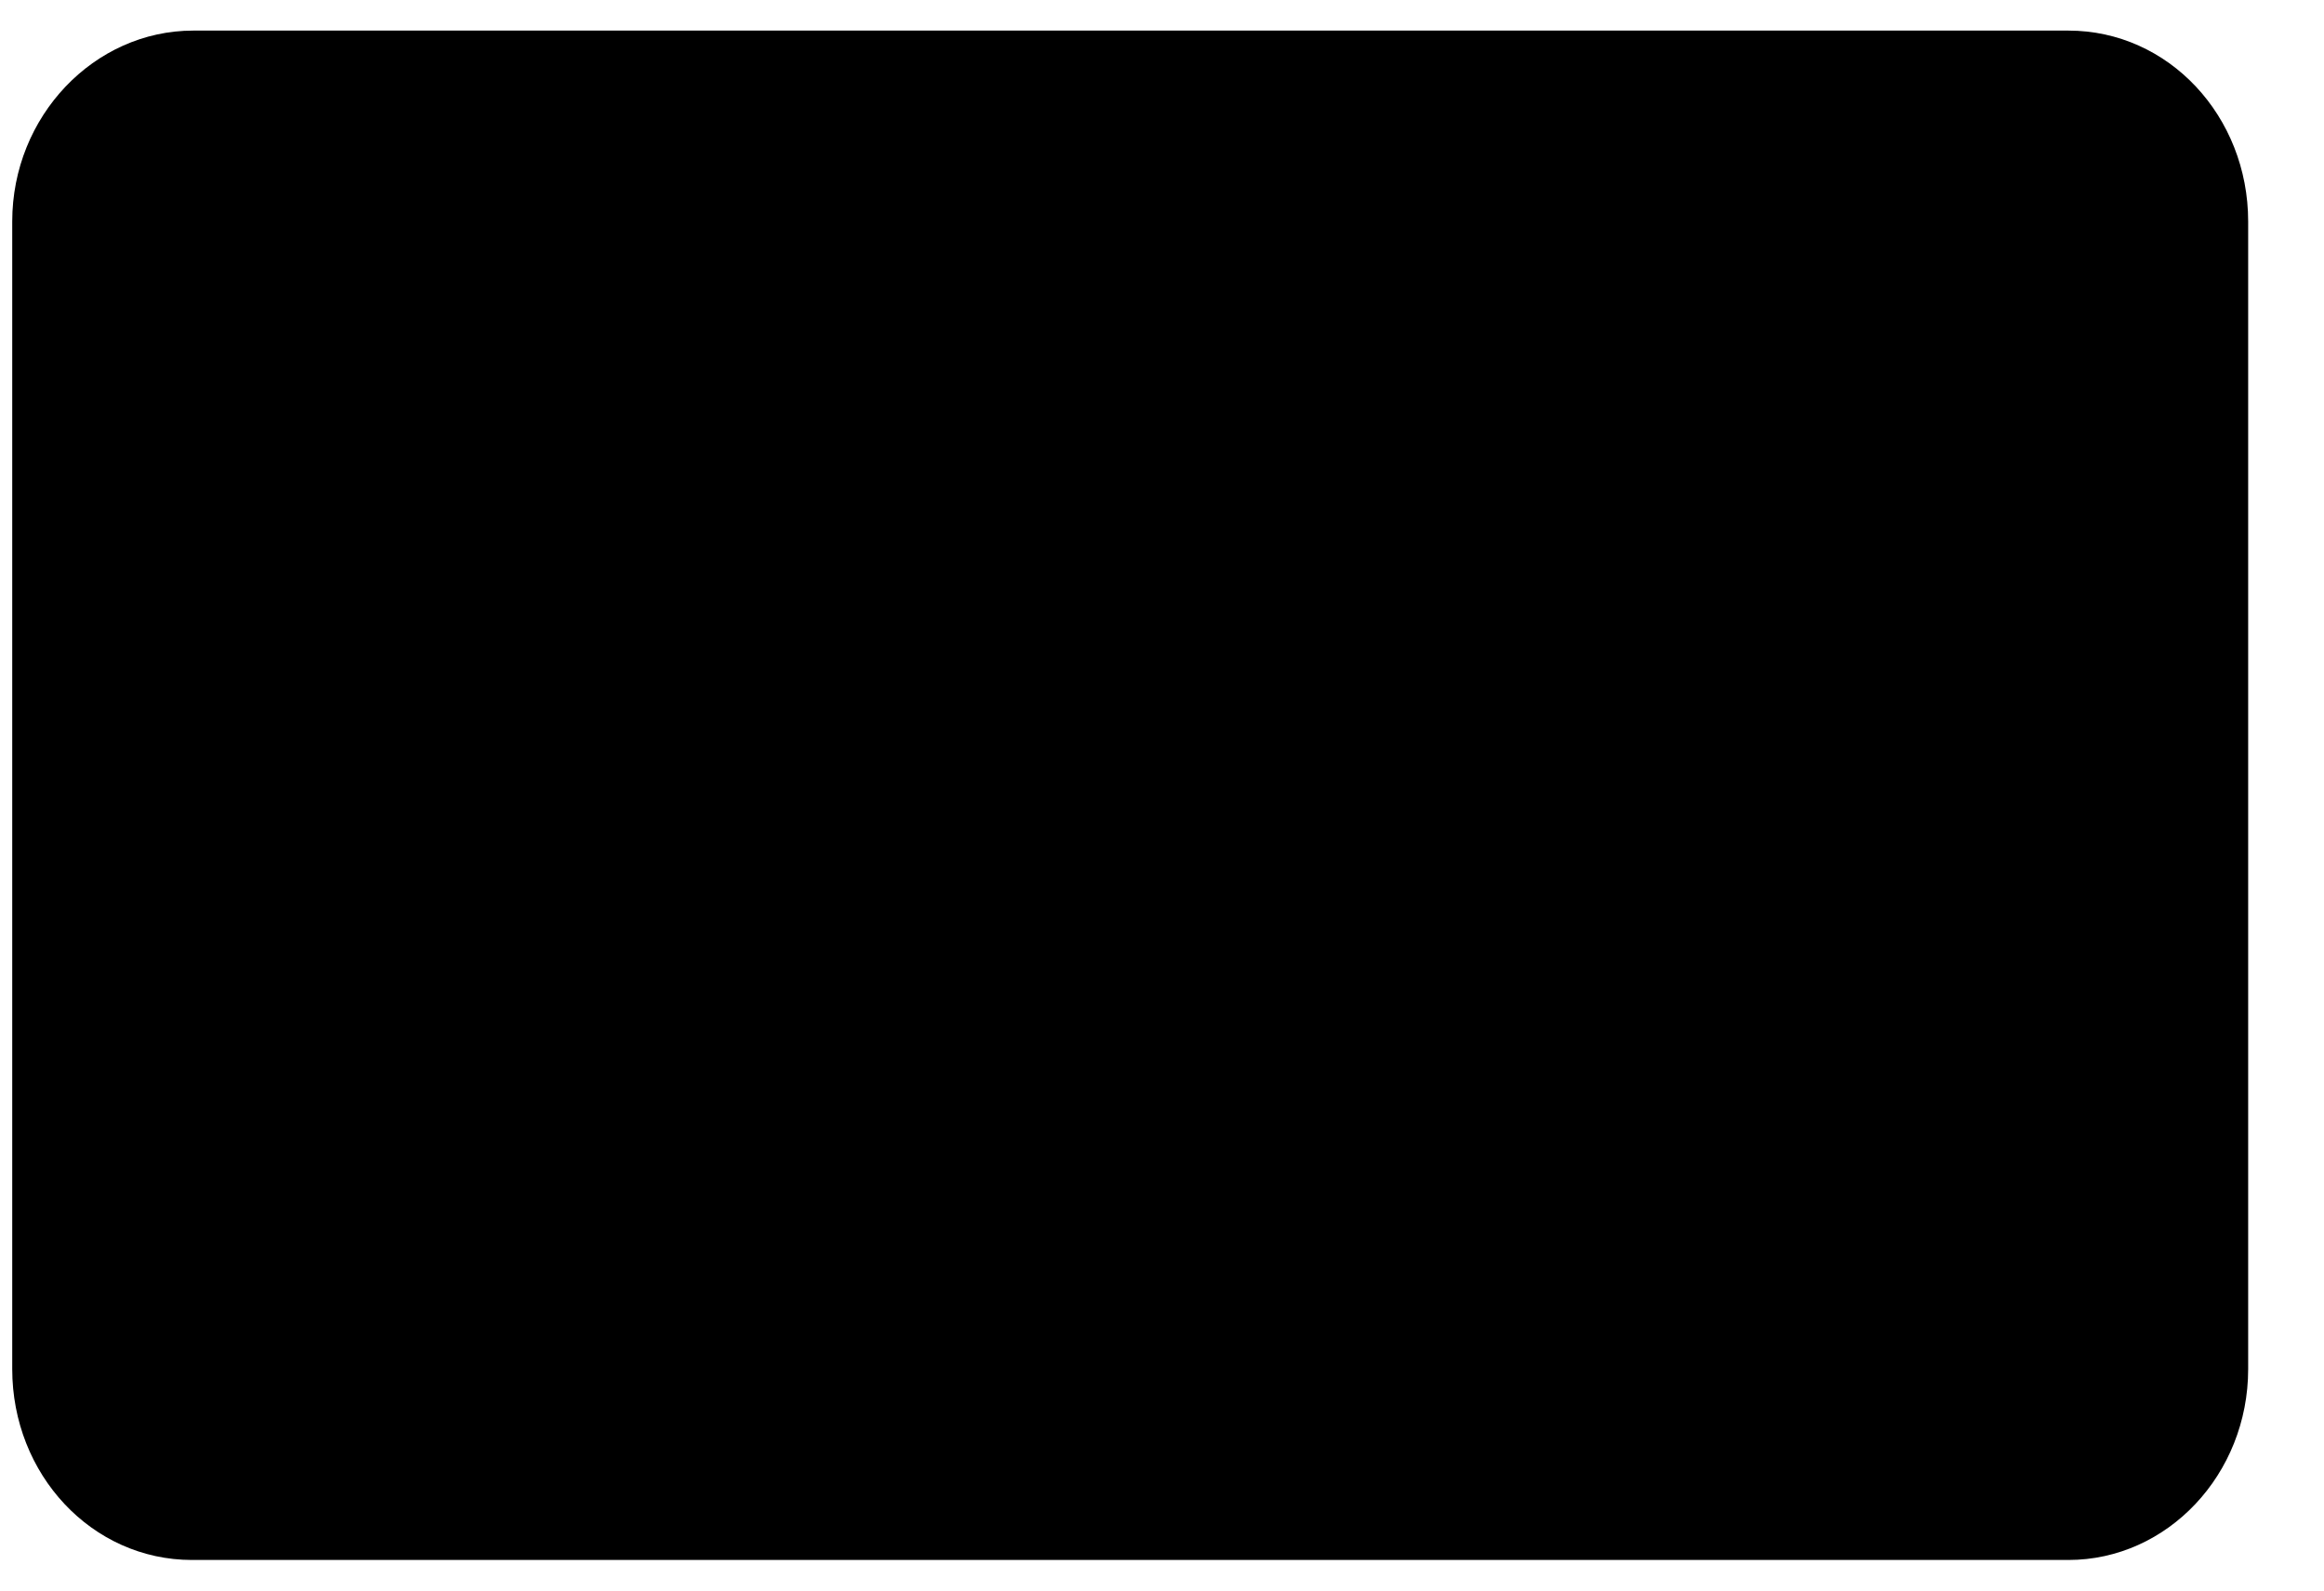
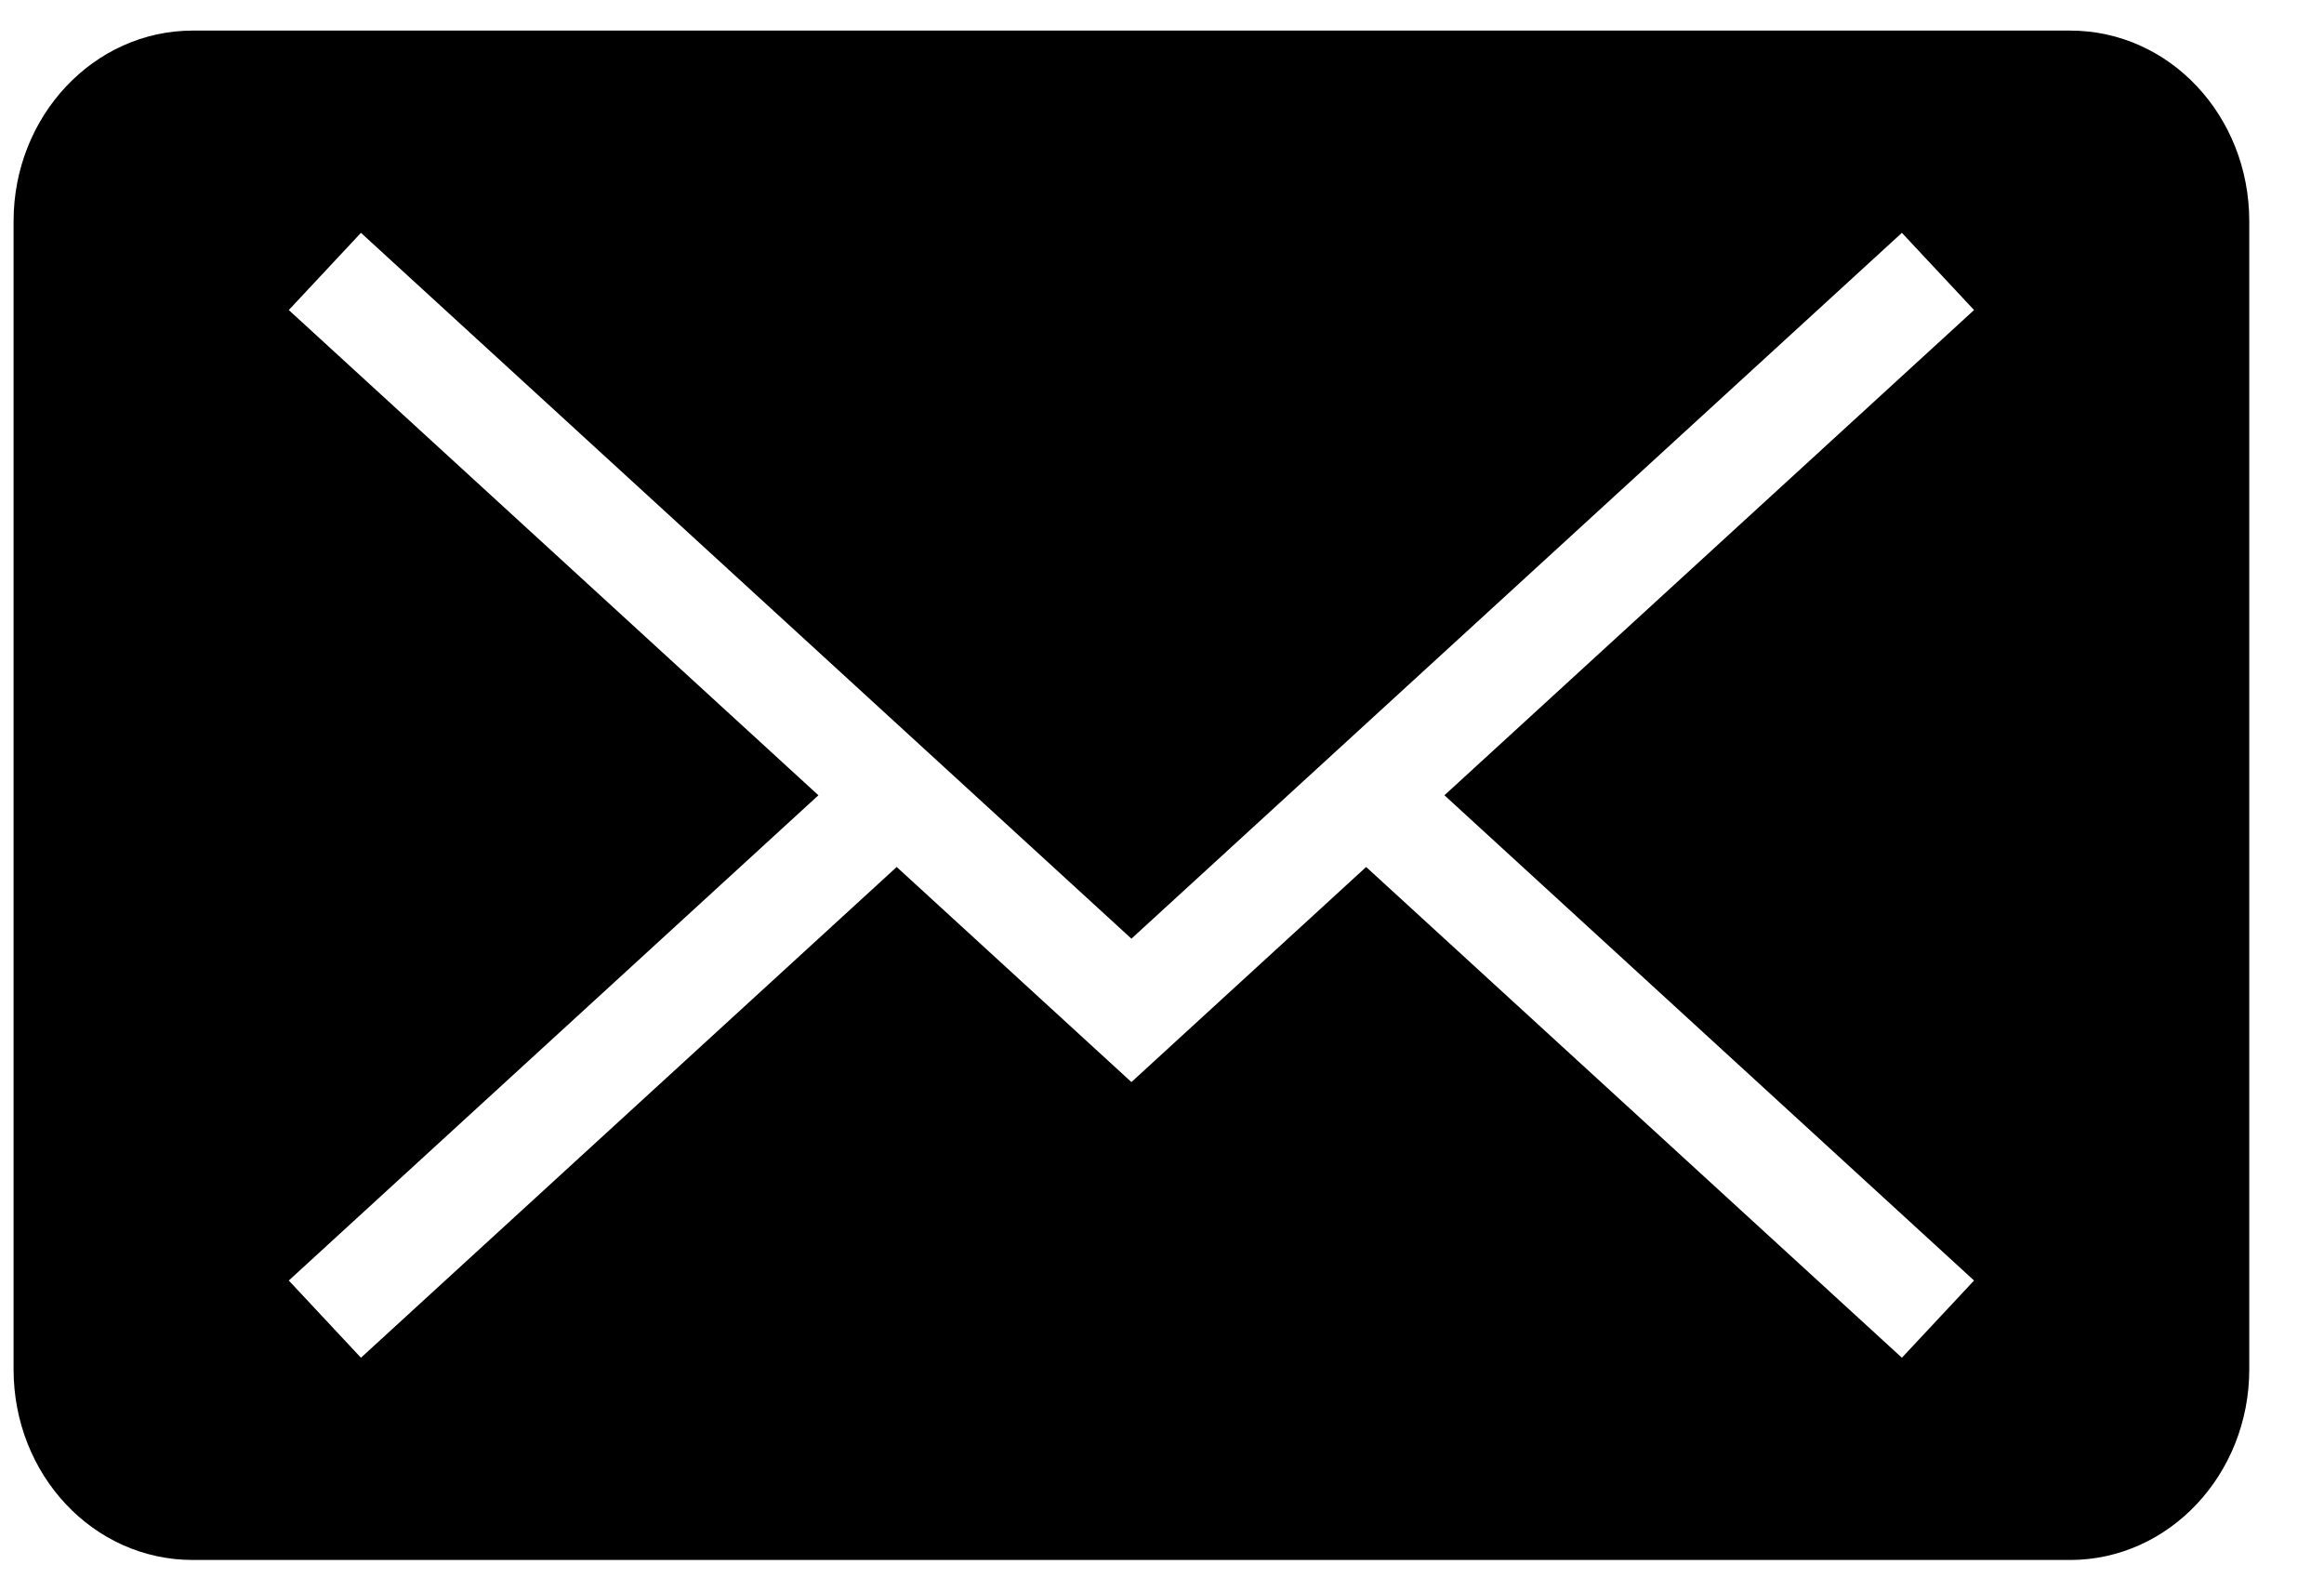
- <svg xmlns="http://www.w3.org/2000/svg" width="19" height="13">
-   <path d="M16.14 10.47L11.8 6.5l4.33-3.97-.6-.63-6.29 5.77-6.3-5.77-.59.63L6.7 6.5l-4.33 3.97.6.63 4.37-4.01 1.92 1.75 1.92-1.75 4.38 4 .59-.62zM1.58.25C.77.25.1.95.1 1.81v9.38c0 .86.65 1.56 1.47 1.56h15.34c.81 0 1.47-.7 1.47-1.56V1.81c0-.86-.65-1.56-1.47-1.56H1.58z" />
+ <svg xmlns="http://www.w3.org/2000/svg" width="19" height="13" viewBox="0 0 19 13">
+   <path fill-rule="evenodd" clip-rule="evenodd" d="M16.139 10.466L11.809 6.5L16.139 2.534L15.549 1.903L9.25 7.672L2.951 1.903L2.361 2.534L6.691 6.5L2.361 10.466L2.951 11.097L7.331 7.086L9.25 8.844L11.169 7.086L15.549 11.097L16.139 10.466ZM1.576 0.25C0.767 0.25 0.111 0.949 0.111 1.808V11.192C0.111 12.053 0.762 12.75 1.576 12.75H16.924C17.733 12.75 18.389 12.051 18.389 11.192V1.808C18.389 0.947 17.738 0.25 16.924 0.25H1.576Z" />
</svg>
